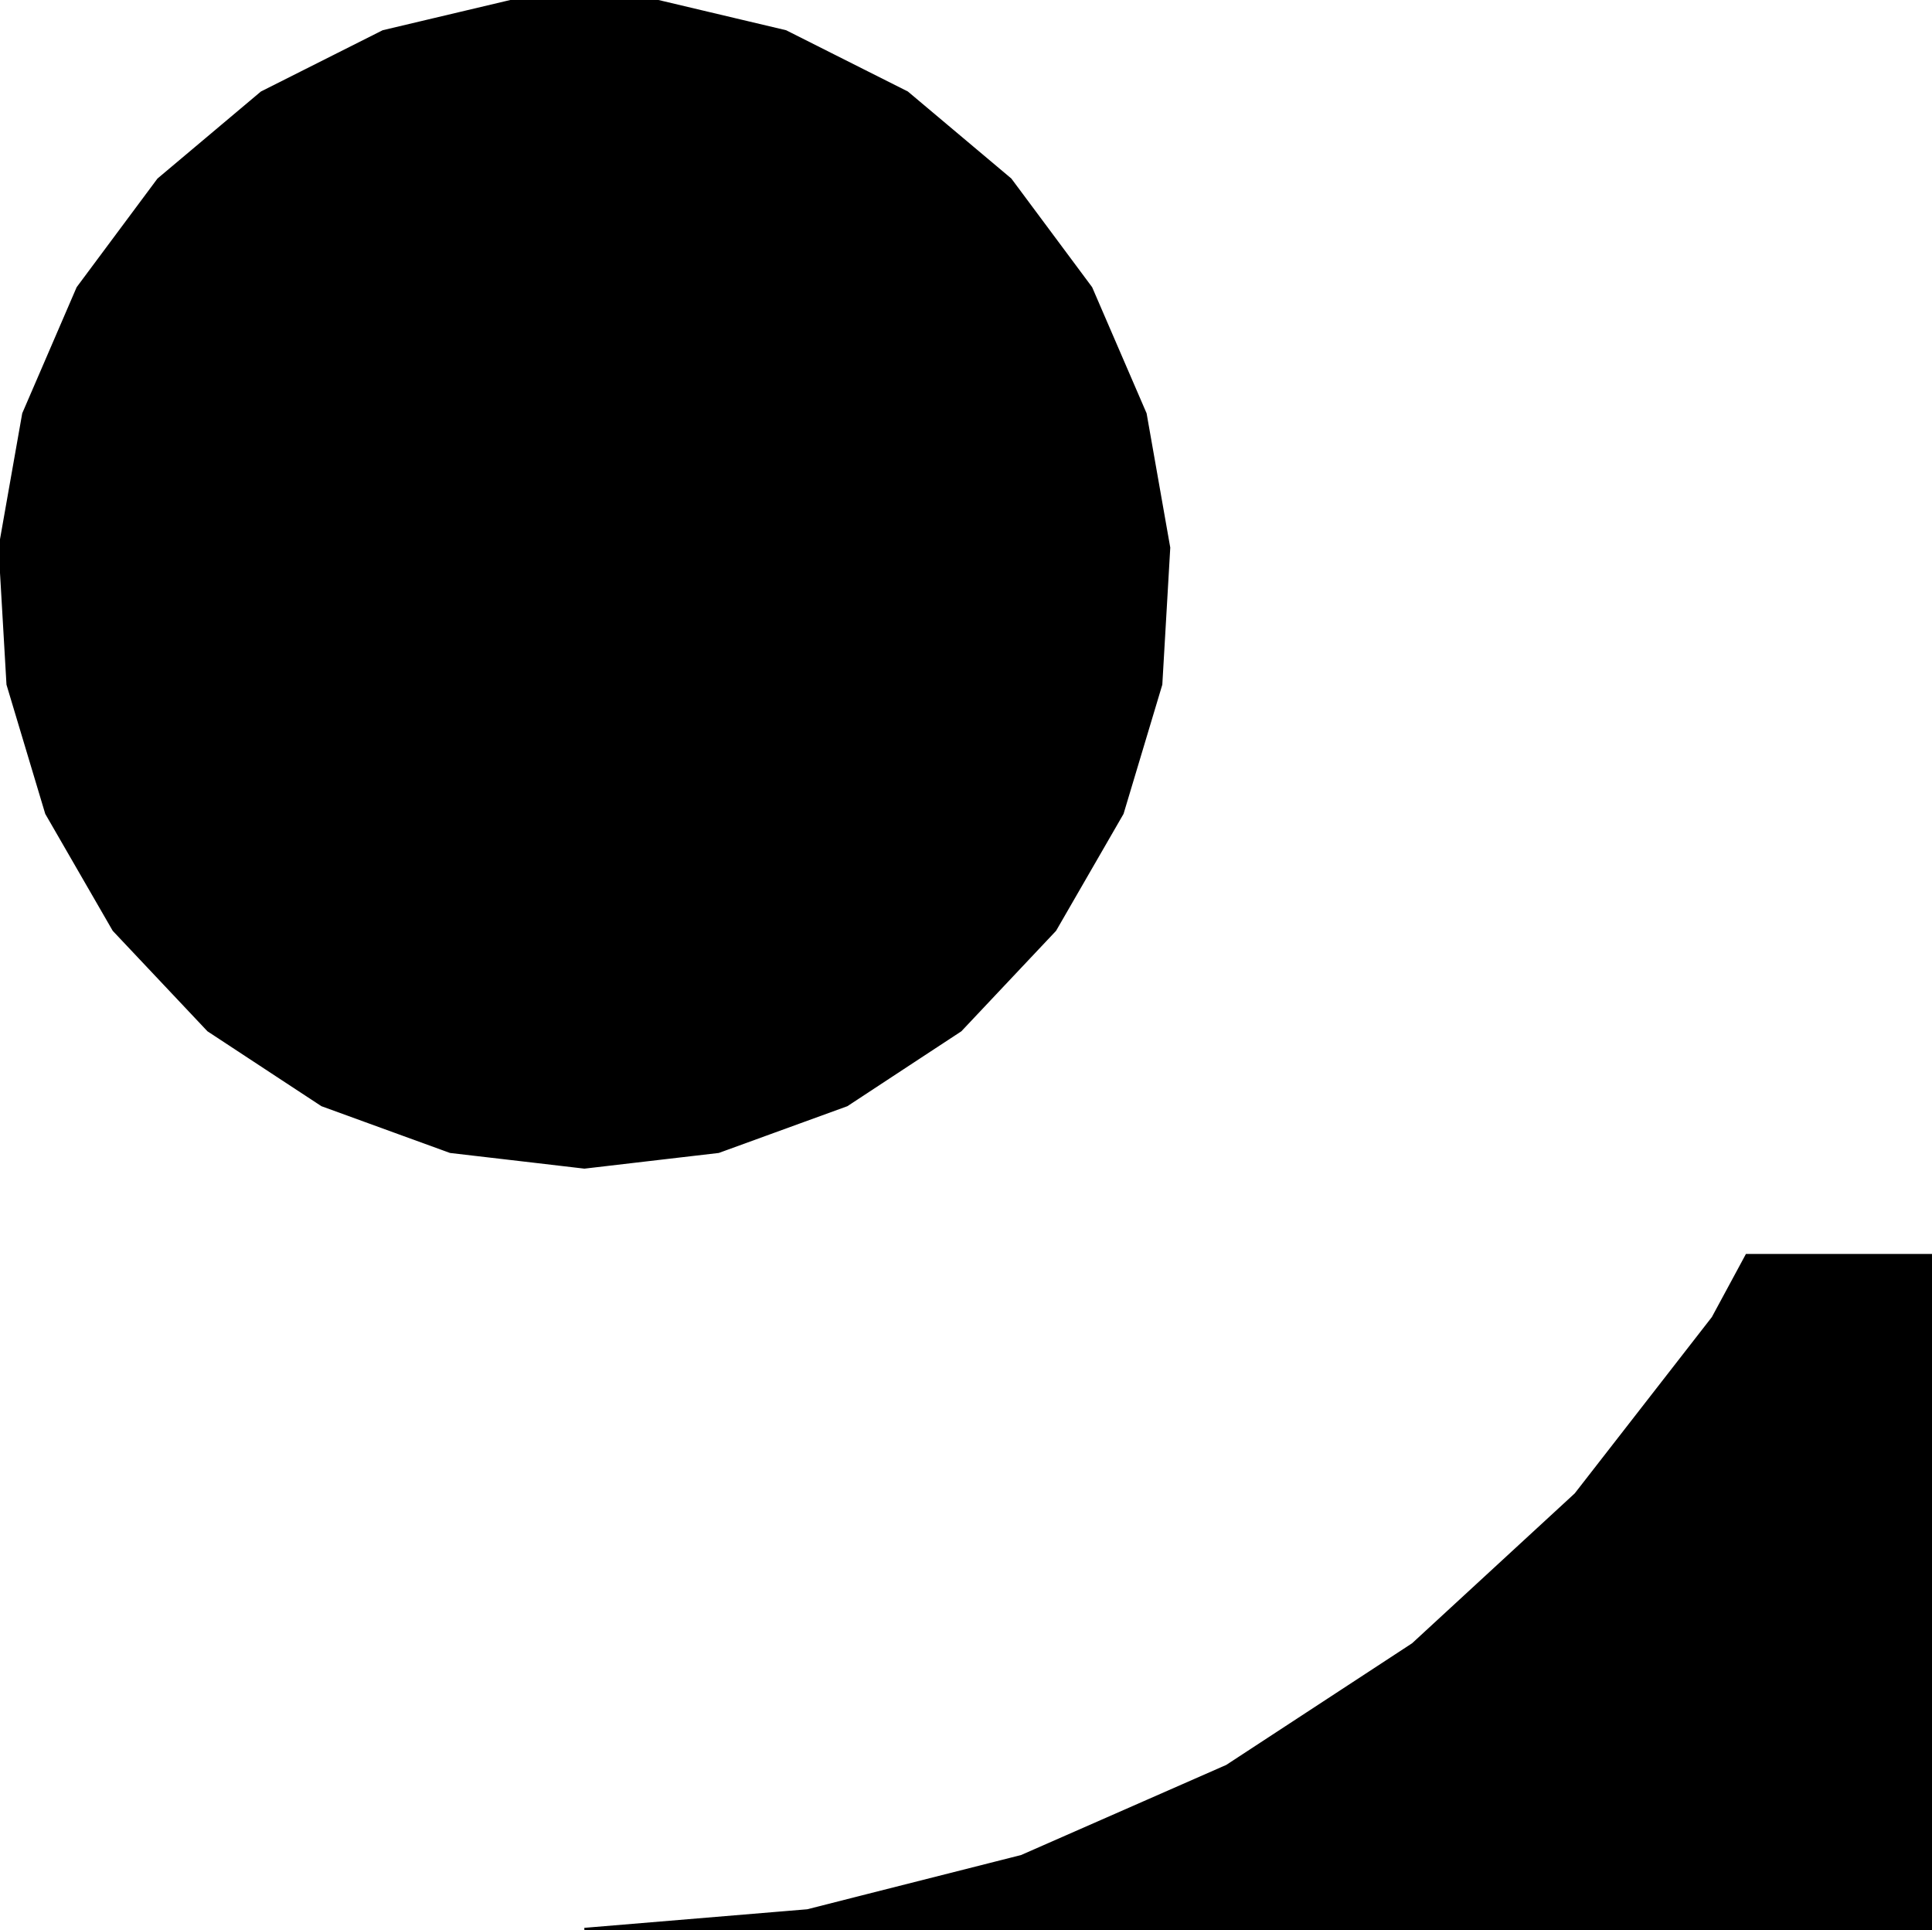
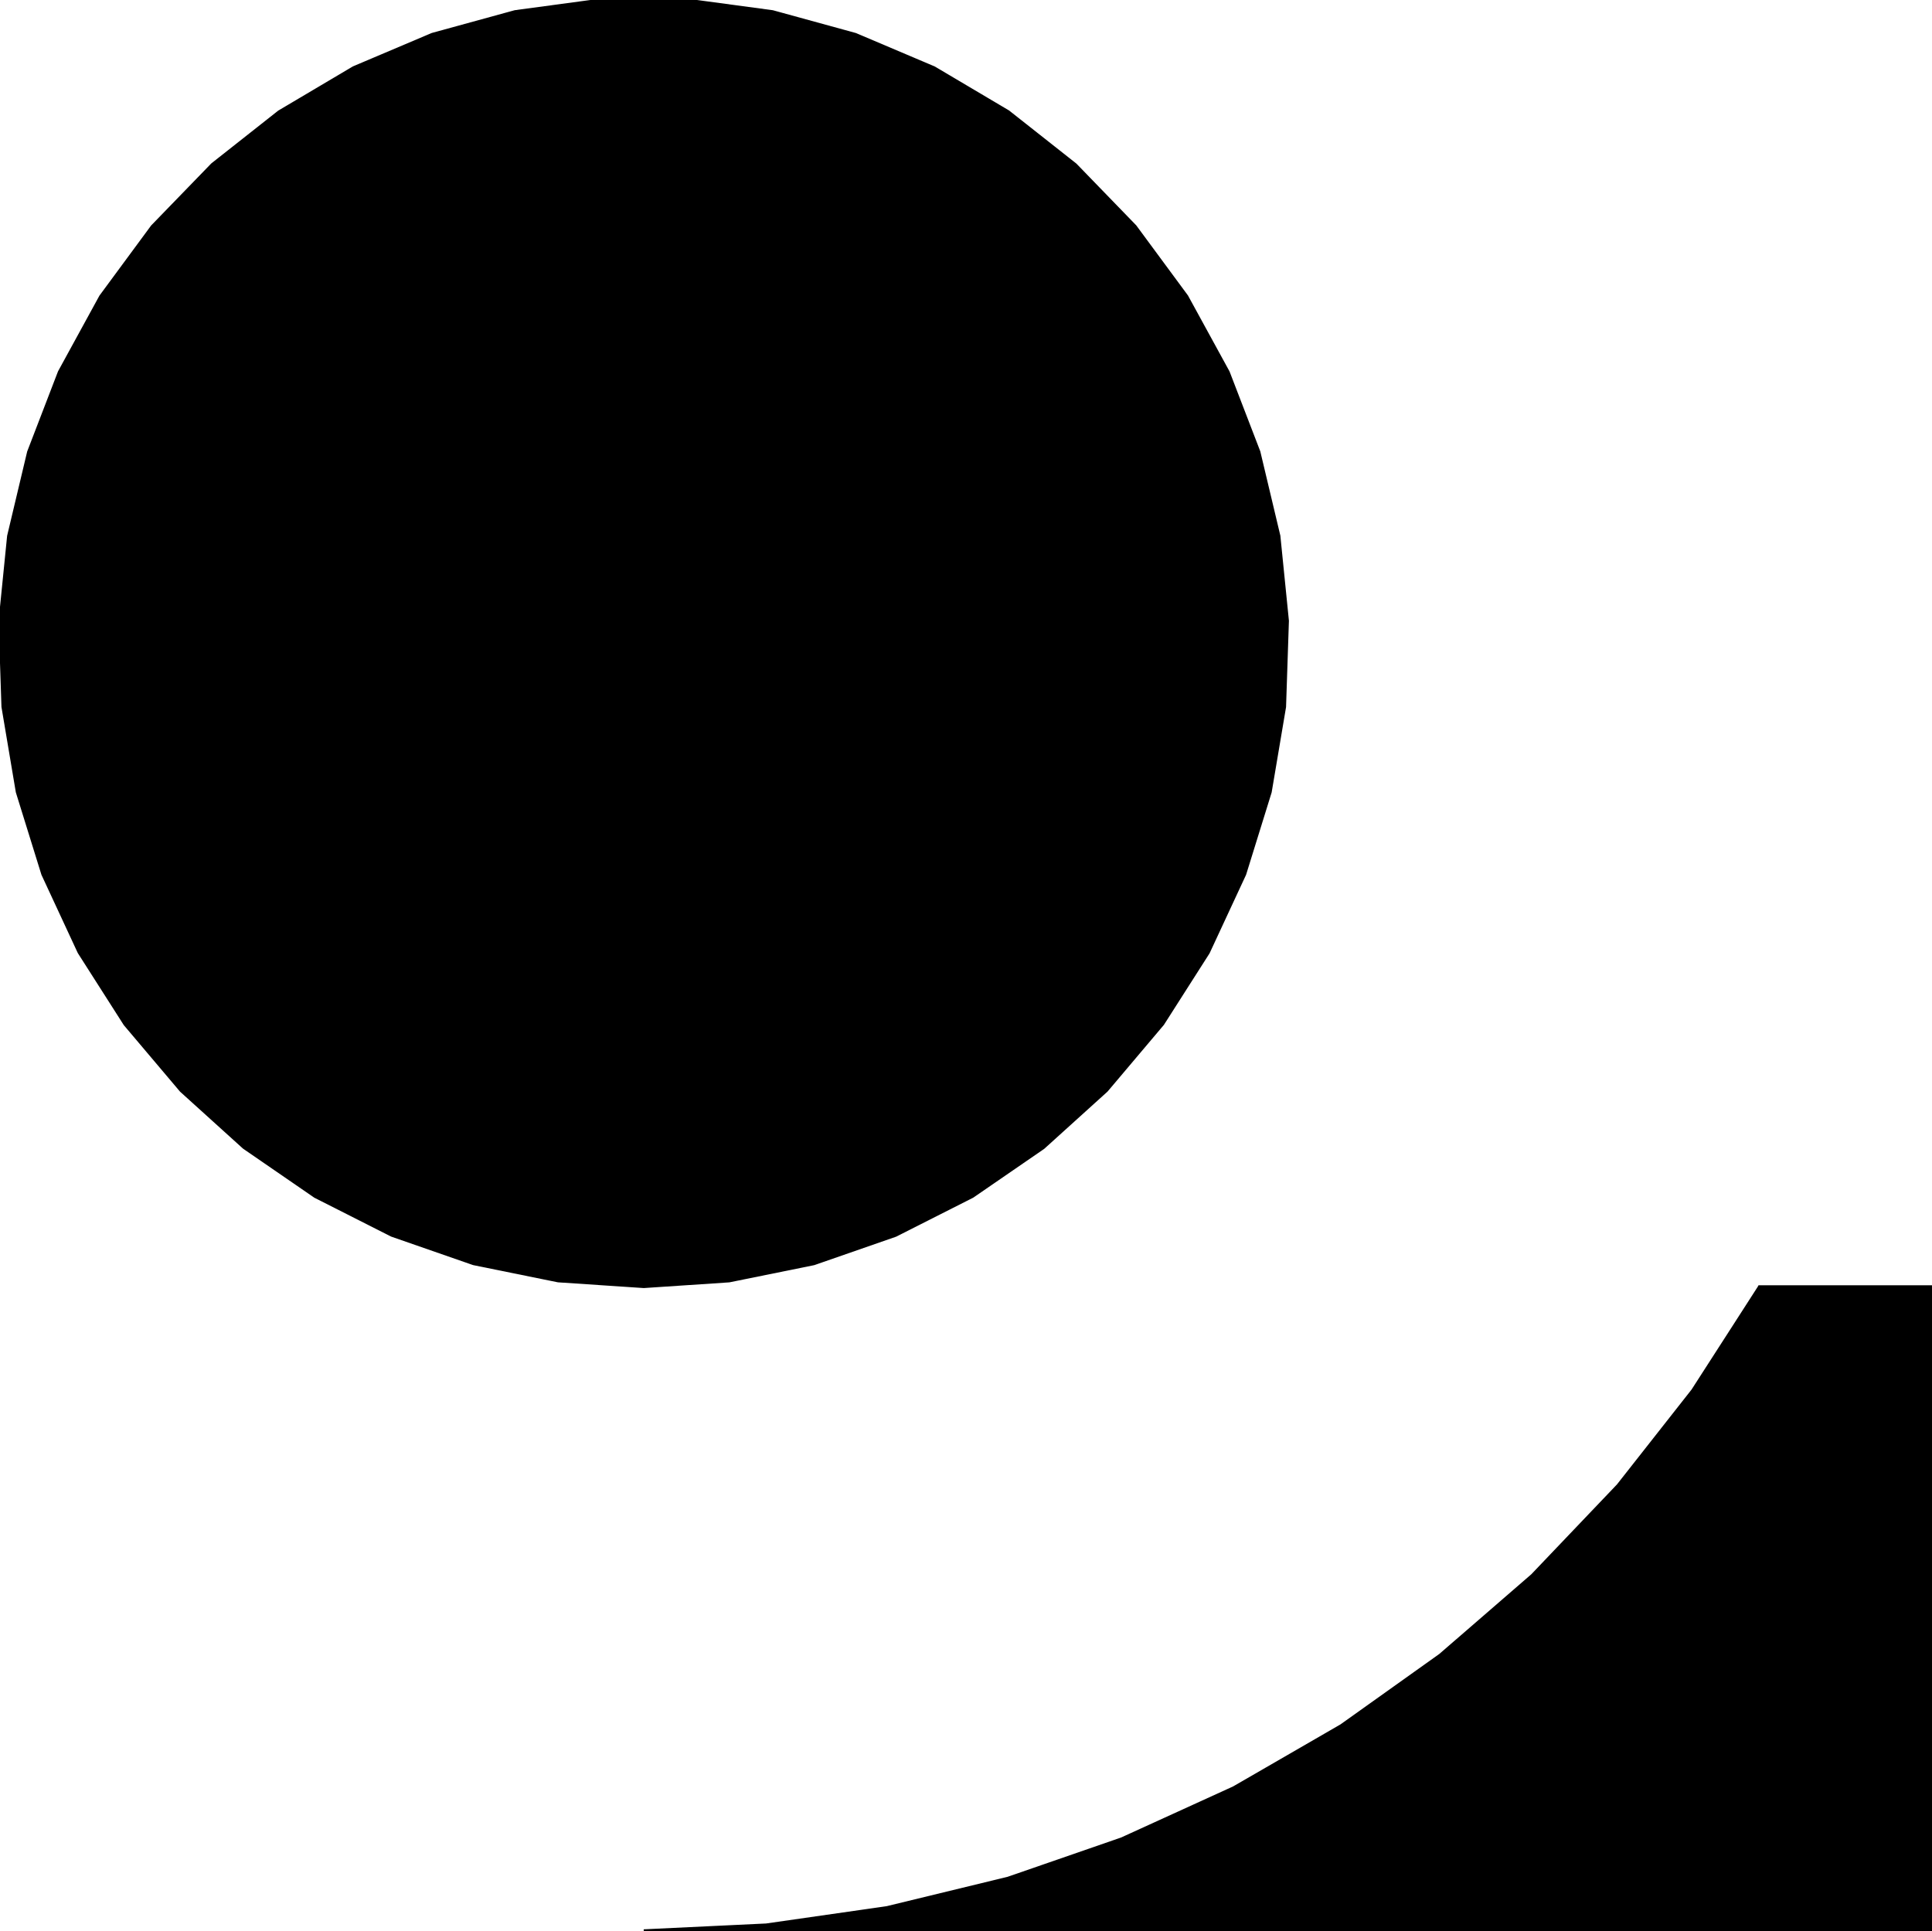
- <svg xmlns="http://www.w3.org/2000/svg" baseProfile="tiny" height="65.846mm" width="65.949mm" viewBox="-0 26.154 65.949 65.846" version="1.1" stroke="black" stroke-width=".1" fill="none">
-   <path fill="#000000" stroke="#000000" d="M-0 44.846 L0.298 43.156 L0.807 40.274 L1.492 38.688 L2.66 35.981 L3.677 34.614 L5.412 32.282 L6.714 31.187 L8.934 29.319 L10.466 28.548 L13.08 27.233 L14.764 26.834 L17.636 26.154 L19.345 26.154 L22.261 26.154 L23.945 26.553 L26.817 27.233 L28.349 28.004 L30.963 29.319 L32.265 30.414 L34.486 32.282 L35.503 33.649 L37.237 35.981 L37.922 37.567 L39.091 40.274 L39.389 41.964 L39.897 44.846 L39.797 46.571 L39.626 49.513 L39.138 51.139 L38.306 53.912 L37.457 55.383 L36.009 57.892 L34.817 59.156 L32.784 61.313 L31.349 62.255 L28.903 63.863 L27.285 64.451 L24.524 65.455 L22.833 65.652 L19.949 65.989 L18.258 65.791 L15.373 65.455 L13.755 64.867 L10.995 63.863 L9.56 62.921 L7.114 61.313 L5.922 60.049 L3.888 57.892 L3.039 56.421 L1.591 53.912 L1.103 52.286 L0.271 49.513 L0.171 47.788 z" />
-   <path fill="#000000" stroke="#000000" d="M20.699 92 L19.949 92 L20.073 91.99 L27.563 91.366 L29.582 90.853 L34.148 89.696 L34.868 89.514 L39.25 87.59 L41.88 86.435 L45.85 83.837 L48.232 82.278 L51.705 79.078 L53.79 77.157 L55.548 74.897 L58.478 71.13 L58.504 71.081 L59.223 69.75 L59.628 69 L65.846 69 L65.949 69 L65.949 69.75 L65.949 84.125 L65.949 91.25 L65.949 92 z" />
+ <svg xmlns="http://www.w3.org/2000/svg" baseProfile="tiny" height="68.949mm" width="68.987mm" viewBox="-0.001 23.051 68.987 68.949" version="1.1" stroke="black" stroke-width=".1" fill="none">
+   <path fill="#000000" stroke="#000000" d="M0.002 45.194 L0.303 42.193 L0.309 42.167 L1.018 39.187 L1.028 39.162 L2.116 36.334 L2.129 36.31 L3.592 33.635 L3.608 33.613 L5.437 31.132 L5.456 31.113 L7.574 28.928 L7.594 28.911 L9.964 27.041 L9.987 27.028 L12.621 25.468 L12.646 25.457 L15.427 24.278 L15.453 24.27 L18.386 23.465 L18.413 23.461 L21.454 23.051 L21.481 23.051 L24.518 23.051 L24.544 23.055 L27.585 23.465 L27.611 23.472 L30.545 24.278 L30.569 24.288 L33.351 25.468 L33.374 25.481 L36.008 27.041 L36.028 27.058 L38.398 28.928 L38.417 28.947 L40.534 31.132 L40.55 31.154 L42.38 33.635 L42.392 33.659 L43.856 36.334 L43.866 36.359 L44.954 39.187 L44.96 39.213 L45.669 42.193 L45.671 42.219 L45.973 45.221 L45.972 45.247 L45.871 48.294 L45.867 48.321 L45.358 51.338 L45.35 51.363 L44.447 54.272 L44.436 54.296 L43.148 57.067 L43.134 57.09 L41.515 59.627 L41.497 59.647 L39.511 61.998 L39.491 62.016 L37.259 64.035 L37.237 64.051 L34.728 65.777 L34.705 65.789 L31.983 67.167 L31.958 67.176 L29.068 68.181 L29.042 68.187 L26.039 68.796 L26.012 68.798 L22.986 69 L22.959 68.998 L19.933 68.796 L19.906 68.791 L16.904 68.181 L16.878 68.172 L13.989 67.167 L13.965 67.155 L11.243 65.777 L11.221 65.761 L8.713 64.035 L8.693 64.018 L6.461 61.998 L6.444 61.977 L4.457 59.627 L4.443 59.604 L2.824 57.067 L2.812 57.043 L1.525 54.272 L1.517 54.246 L0.614 51.338 L0.609 51.311 L0.101 48.294 L0.1 48.268 L-0.001 45.221 z M43.973 45.226 L43.808 43.589 L43.707 42.583 L43.295 40.851 L43.042 39.788 L42.406 38.133 L42.015 37.117 L41.211 35.648 L40.718 34.746 L39.663 33.316 L39.016 32.438 L37.781 31.164 L37.023 30.381 L35.705 29.342 L34.897 28.703 L33.396 27.815 L32.475 27.269 L30.848 26.579 L29.848 26.155 L28.204 25.703 L27.195 25.426 L25.471 25.194 L24.413 25.051 L22.645 25.051 L21.559 25.051 L19.835 25.283 L18.777 25.426 L17.133 25.878 L16.124 26.155 L14.496 26.845 L13.497 27.269 L11.996 28.158 L11.075 28.703 L9.758 29.743 L8.949 30.381 L7.714 31.656 L6.956 32.438 L5.902 33.868 L5.254 34.746 L4.451 36.215 L3.957 37.117 L3.32 38.772 L2.93 39.788 L2.518 41.52 L2.265 42.583 L2.1 44.221 L1.999 45.226 L2.058 47.002 L2.094 48.093 L2.39 49.847 L2.572 50.925 L3.068 52.525 L3.373 53.507 L4.121 55.116 L4.58 56.103 L5.519 57.575 L6.096 58.479 L7.198 59.783 L7.875 60.584 L9.156 61.743 L9.942 62.455 L11.399 63.457 L12.294 64.073 L13.818 64.845 L14.754 65.319 L16.401 65.892 L17.413 66.244 L19.159 66.599 L20.232 66.816 L21.938 66.93 L22.986 67 L24.692 66.886 L25.74 66.816 L27.486 66.462 L28.559 66.244 L30.207 65.671 L31.218 65.319 L32.742 64.547 L33.678 64.073 L35.135 63.07 L36.029 62.455 L37.31 61.296 L38.097 60.584 L39.199 59.28 L39.876 58.479 L40.815 57.007 L41.392 56.103 L42.14 54.495 L42.598 53.507 L43.095 51.907 L43.4 50.925 L43.696 49.17 L43.878 48.093 L43.937 46.317 z" />
+   <path fill="#000000" stroke="#000000" d="M1.999 45.226 L2.1 44.221 L2.265 42.583 L2.518 41.52 L2.93 39.788 L3.32 38.772 L3.957 37.117 L4.451 36.215 L5.254 34.746 L5.902 33.868 L6.956 32.438 L7.714 31.656 L8.949 30.381 L9.758 29.743 L11.075 28.703 L11.996 28.158 L13.497 27.269 L14.496 26.845 L16.124 26.155 L17.133 25.878 L18.777 25.426 L19.835 25.283 L21.559 25.051 L22.645 25.051 L24.413 25.051 L25.471 25.194 L27.195 25.426 L28.204 25.703 L29.848 26.155 L30.848 26.579 L32.475 27.269 L33.396 27.815 L34.897 28.703 L35.705 29.342 L37.023 30.381 L37.781 31.164 L39.016 32.438 L39.663 33.316 L40.718 34.746 L41.211 35.648 L42.015 37.117 L42.406 38.133 L43.042 39.788 L43.295 40.851 L43.707 42.583 L43.808 43.589 L43.973 45.226 L43.937 46.317 L43.878 48.093 L43.696 49.17 L43.4 50.925 L43.095 51.907 L42.598 53.507 L42.14 54.495 L41.392 56.103 L40.815 57.007 L39.876 58.479 L39.199 59.28 L38.097 60.584 L37.31 61.296 L36.029 62.455 L35.135 63.07 L33.678 64.073 L32.742 64.547 L31.218 65.319 L30.207 65.671 L28.559 66.244 L27.486 66.462 L25.74 66.816 L24.692 66.886 L22.986 67 L21.938 66.93 L20.232 66.816 L19.159 66.599 L17.413 66.244 L16.401 65.892 L14.754 65.319 L13.818 64.845 L12.294 64.073 L11.399 63.457 L9.942 62.455 L9.156 61.743 L7.875 60.584 L7.198 59.783 L6.096 58.479 L5.519 57.575 L4.58 56.103 L4.121 55.116 L3.373 53.507 L3.068 52.525 L2.572 50.925 L2.39 49.847 L2.094 48.093 L2.058 47.002 z" />
+   <path fill="#000000" stroke="#000000" d="M24.386 92 L22.986 92 L23.119 91.994 L27.357 91.792 L31.538 91.192 L31.669 91.173 L35.853 90.157 L35.985 90.125 L36.238 90.038 L37.457 89.616 L40.047 88.719 L42.85 87.441 L44.051 86.893 L45.203 86.228 L47.89 84.675 L48.951 83.919 L51.424 82.156 L53.724 80.164 L54.71 79.31 L56.854 77.061 L57.773 76.097 L58.573 75.08 L60.44 72.705 L61.208 71.512 L61.919 70.408 L62.768 69.088 L62.808 69.026 L62.809 69.025 L62.822 69 L68.798 69 L68.986 69 L68.986 70.4 L68.986 77.3 L68.986 90.6 L68.986 92 z" />
</svg>
